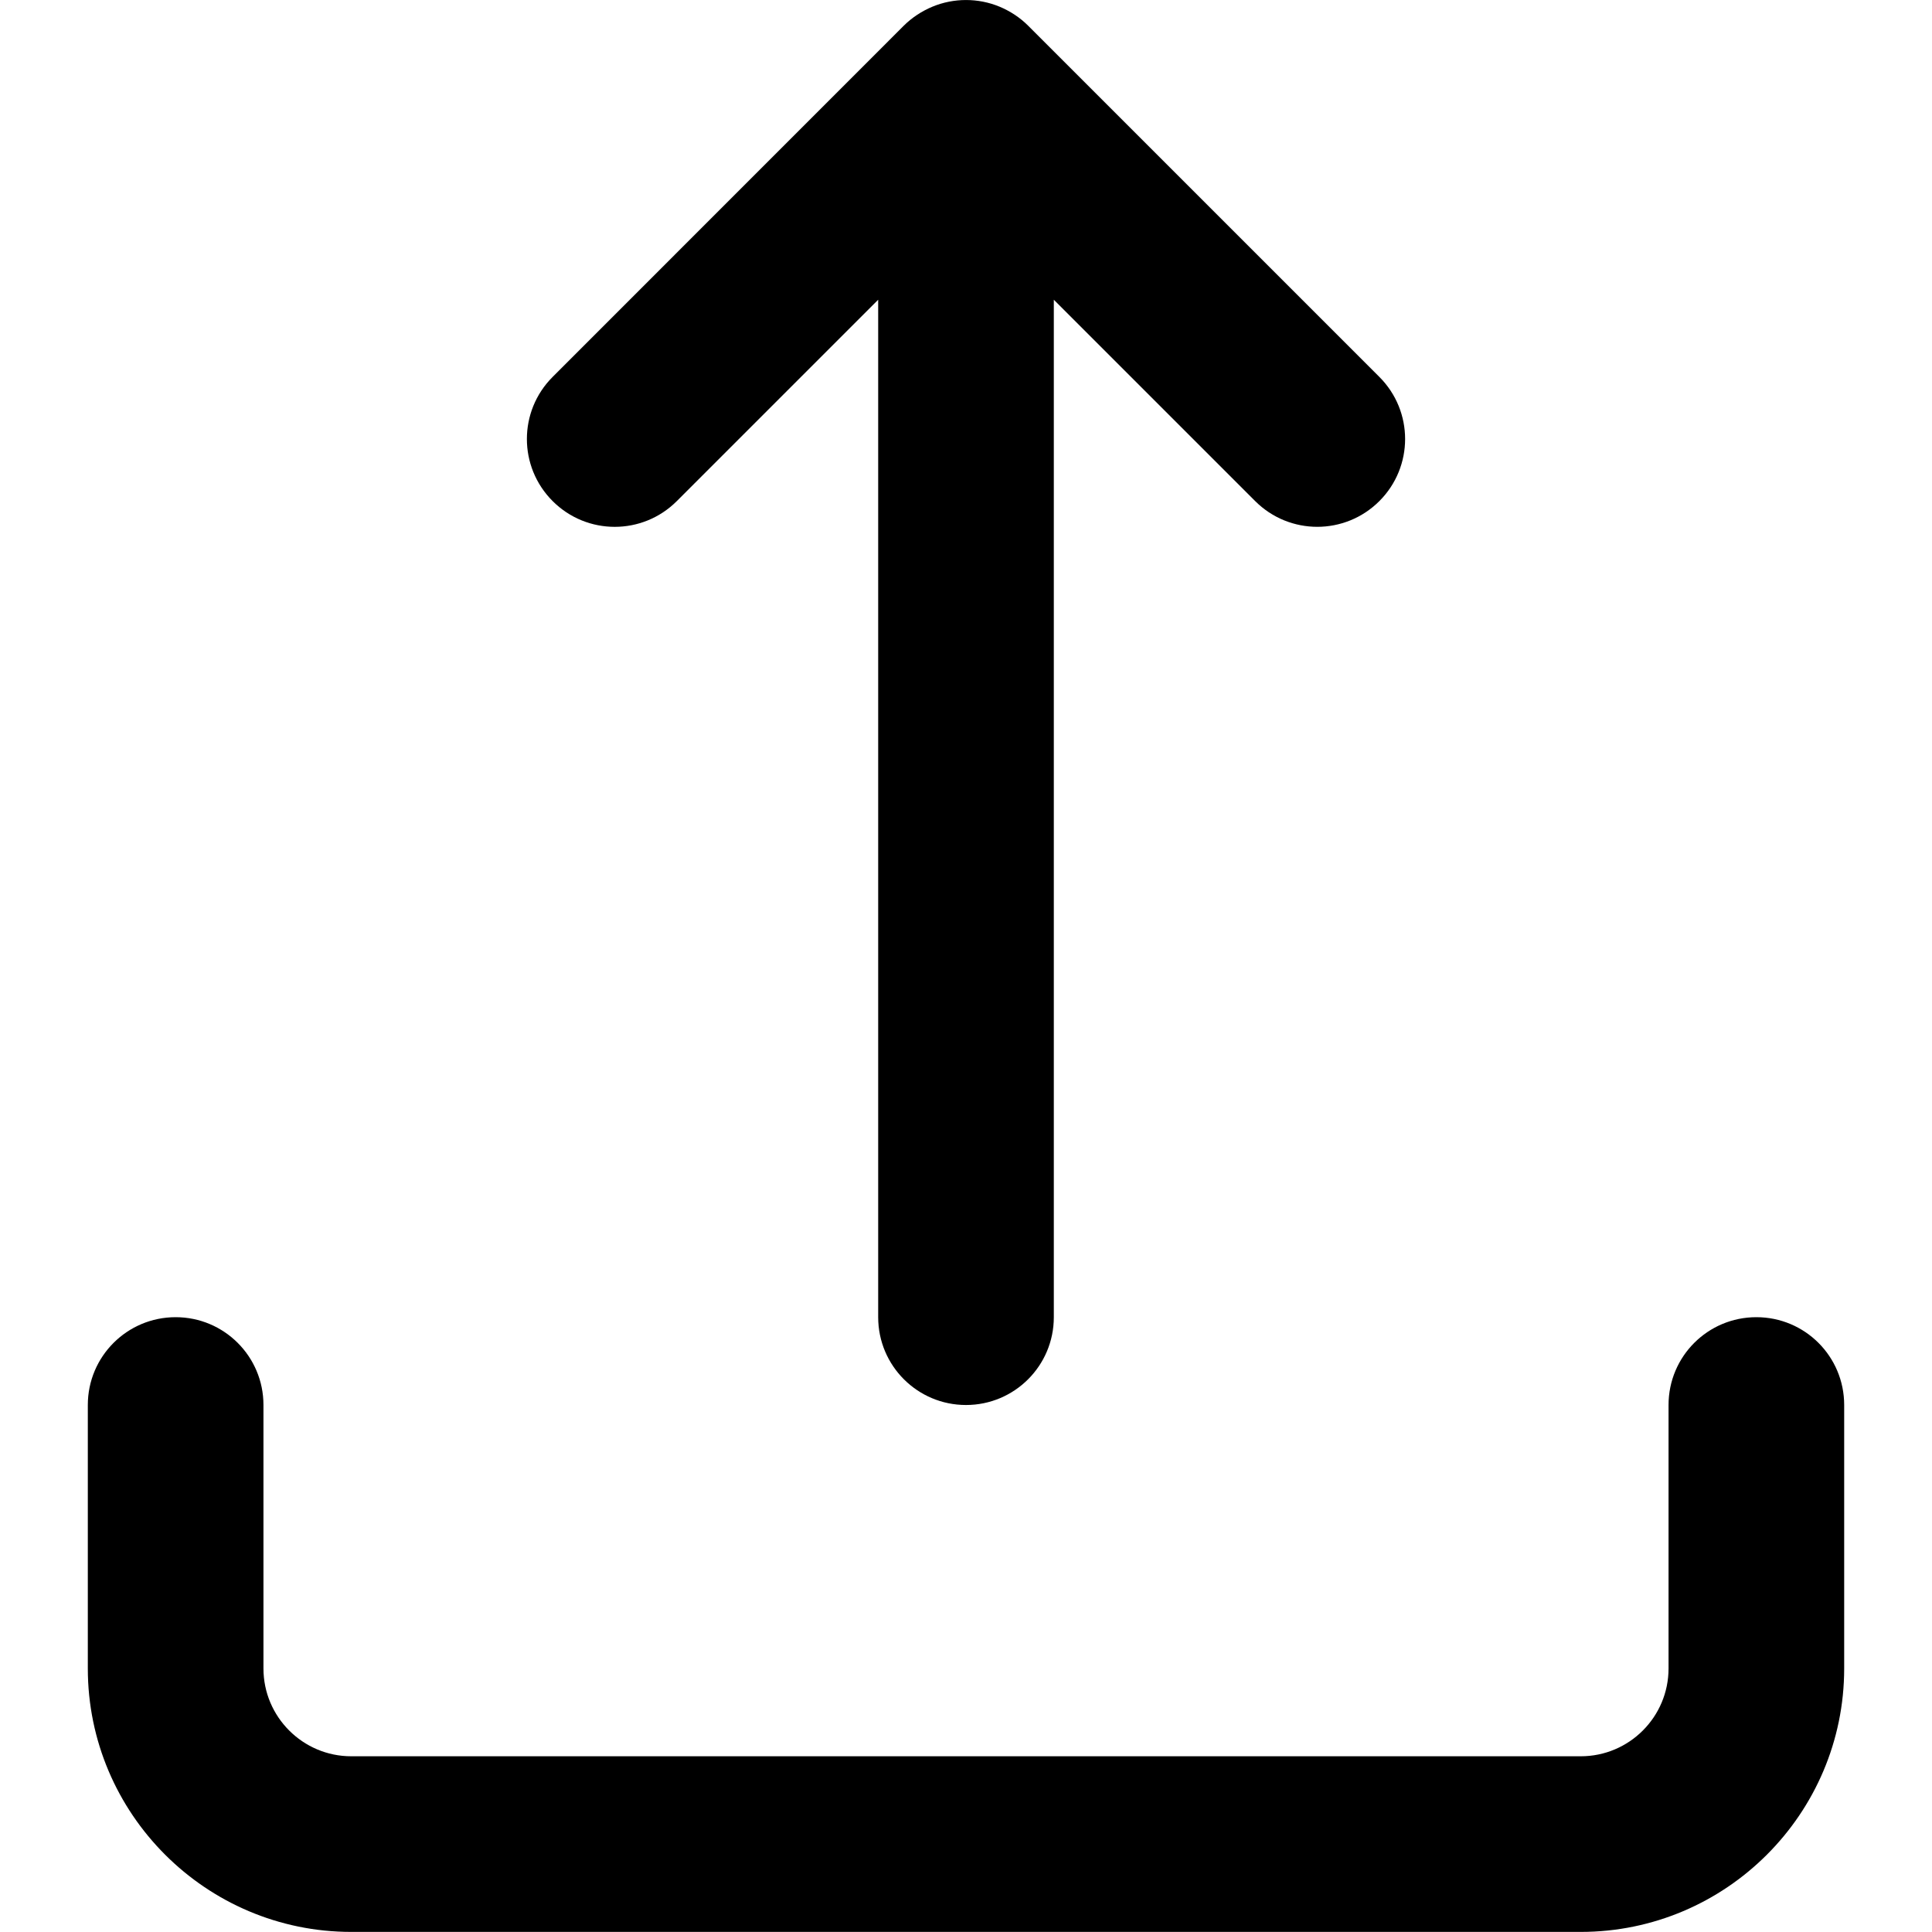
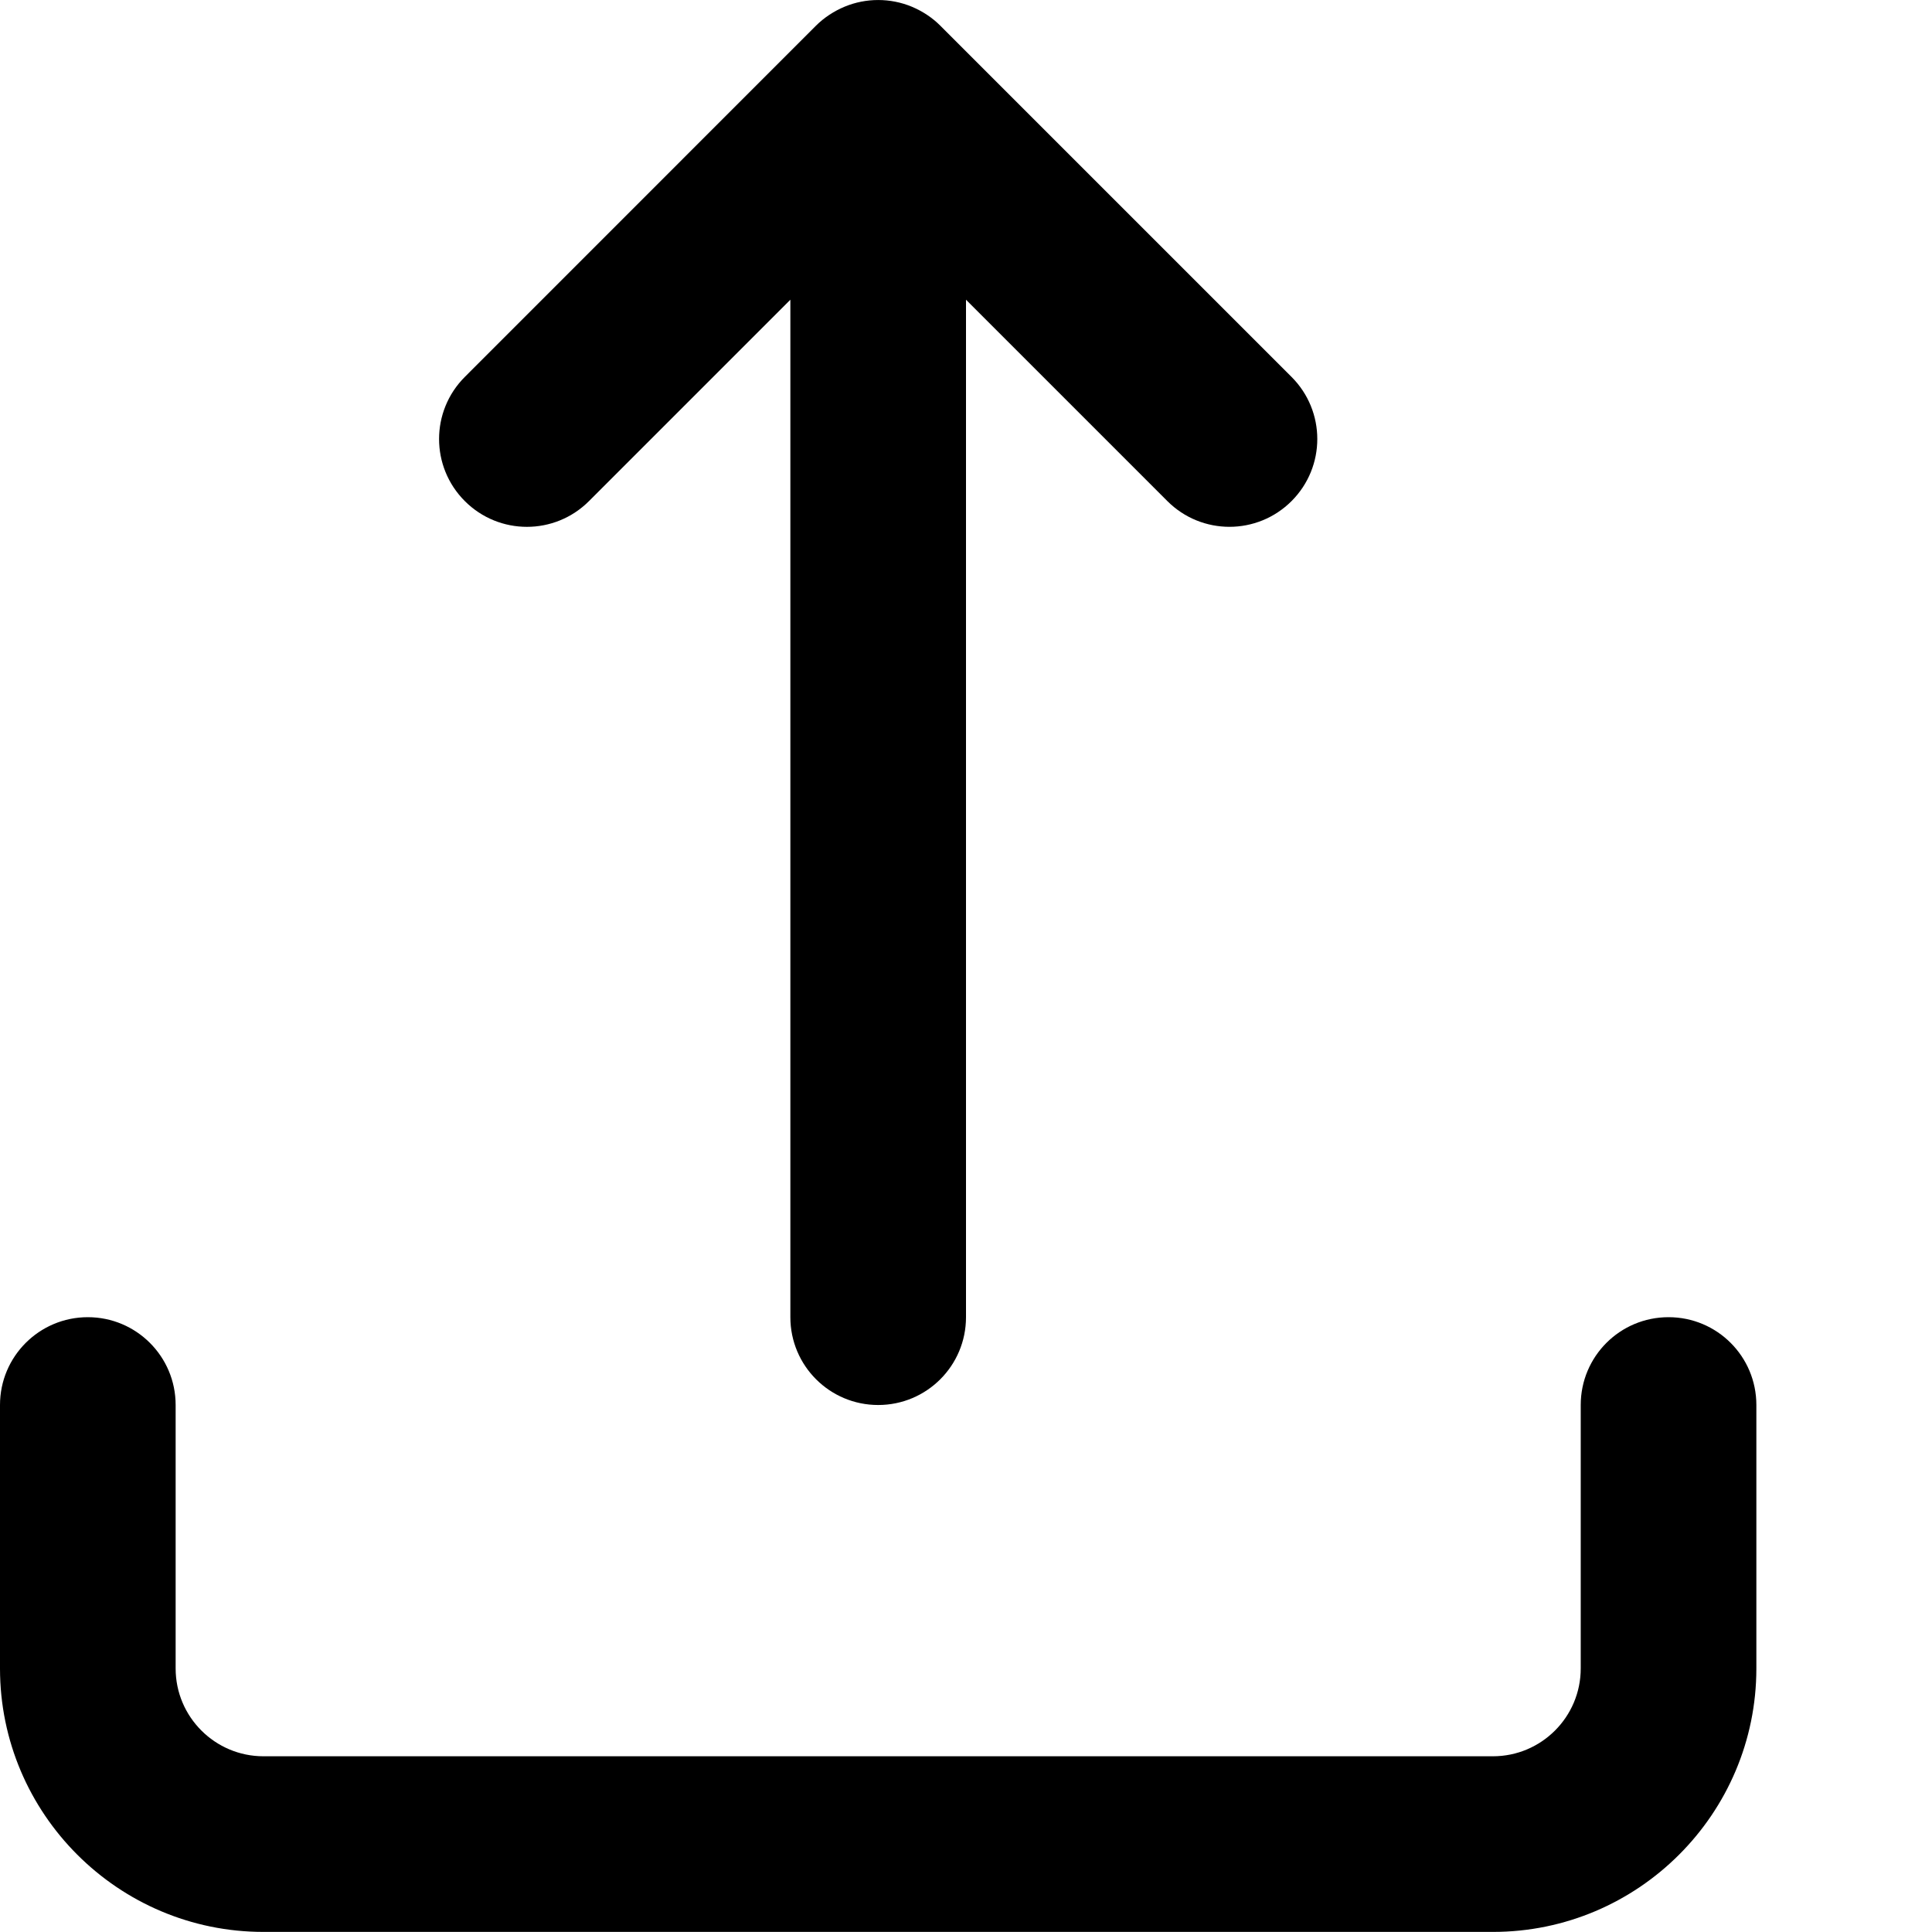
- <svg xmlns="http://www.w3.org/2000/svg" xmlns:xlink="http://www.w3.org/1999/xlink" width="16px" height="16px" viewBox="0 0 20 22" version="1.1">
+ <svg xmlns="http://www.w3.org/2000/svg" xmlns:xlink="http://www.w3.org/1999/xlink" width="16px" height="16px" viewBox="0 0 22 22" version="1.1">
  <defs>
    <path d="M21,15.999 C21.553,15.999 22,16.446 22,16.999 L22,16.999 L22,19.999 C22,21.653 20.654,22.999 19,22.999 L19,22.999 L5,22.999 C3.346,22.999 2,21.653 2,19.999 L2,19.999 L2,16.999 C2,16.446 2.448,15.999 3,15.999 C3.552,15.999 4,16.446 4,16.999 L4,16.999 L4,19.999 C4,20.551 4.449,20.999 5,20.999 L5,20.999 L19,20.999 C19.552,20.999 20,20.551 20,19.999 L20,19.999 L20,16.999 C20,16.446 20.447,15.999 21,15.999 Z M11.618,1.076 C11.862,0.975 12.138,0.975 12.382,1.076 C12.504,1.127 12.615,1.2 12.707,1.292 L12.707,1.292 L16.707,5.292 C17.098,5.683 17.098,6.315 16.707,6.706 C16.512,6.901 16.256,6.999 16,6.999 C15.744,6.999 15.488,6.901 15.293,6.706 L15.293,6.706 L13,4.413 L13,15.999 C13,16.552 12.552,16.999 12,16.999 C11.448,16.999 11,16.552 11,15.999 L11,15.999 L11,4.413 L8.707,6.706 C8.316,7.097 7.684,7.097 7.293,6.706 C6.902,6.315 6.902,5.683 7.293,5.292 L7.293,5.292 L11.292,1.292 C11.385,1.2 11.496,1.127 11.618,1.076 Z" id="path-upload" />
  </defs>
  <g id="Page-1" stroke="none" stroke-width="1" fill="none" fill-rule="evenodd">
    <g id="Icon/Controls/Upload" transform="translate(-2, -1)">
      <mask id="mask-upload" fill="currentColor">
        <use xlink:href="#path-upload" />
      </mask>
      <use id="Icon-Upload" fill="currentColor" fill-rule="evenodd" xlink:href="#path-upload" />
    </g>
  </g>
</svg>
